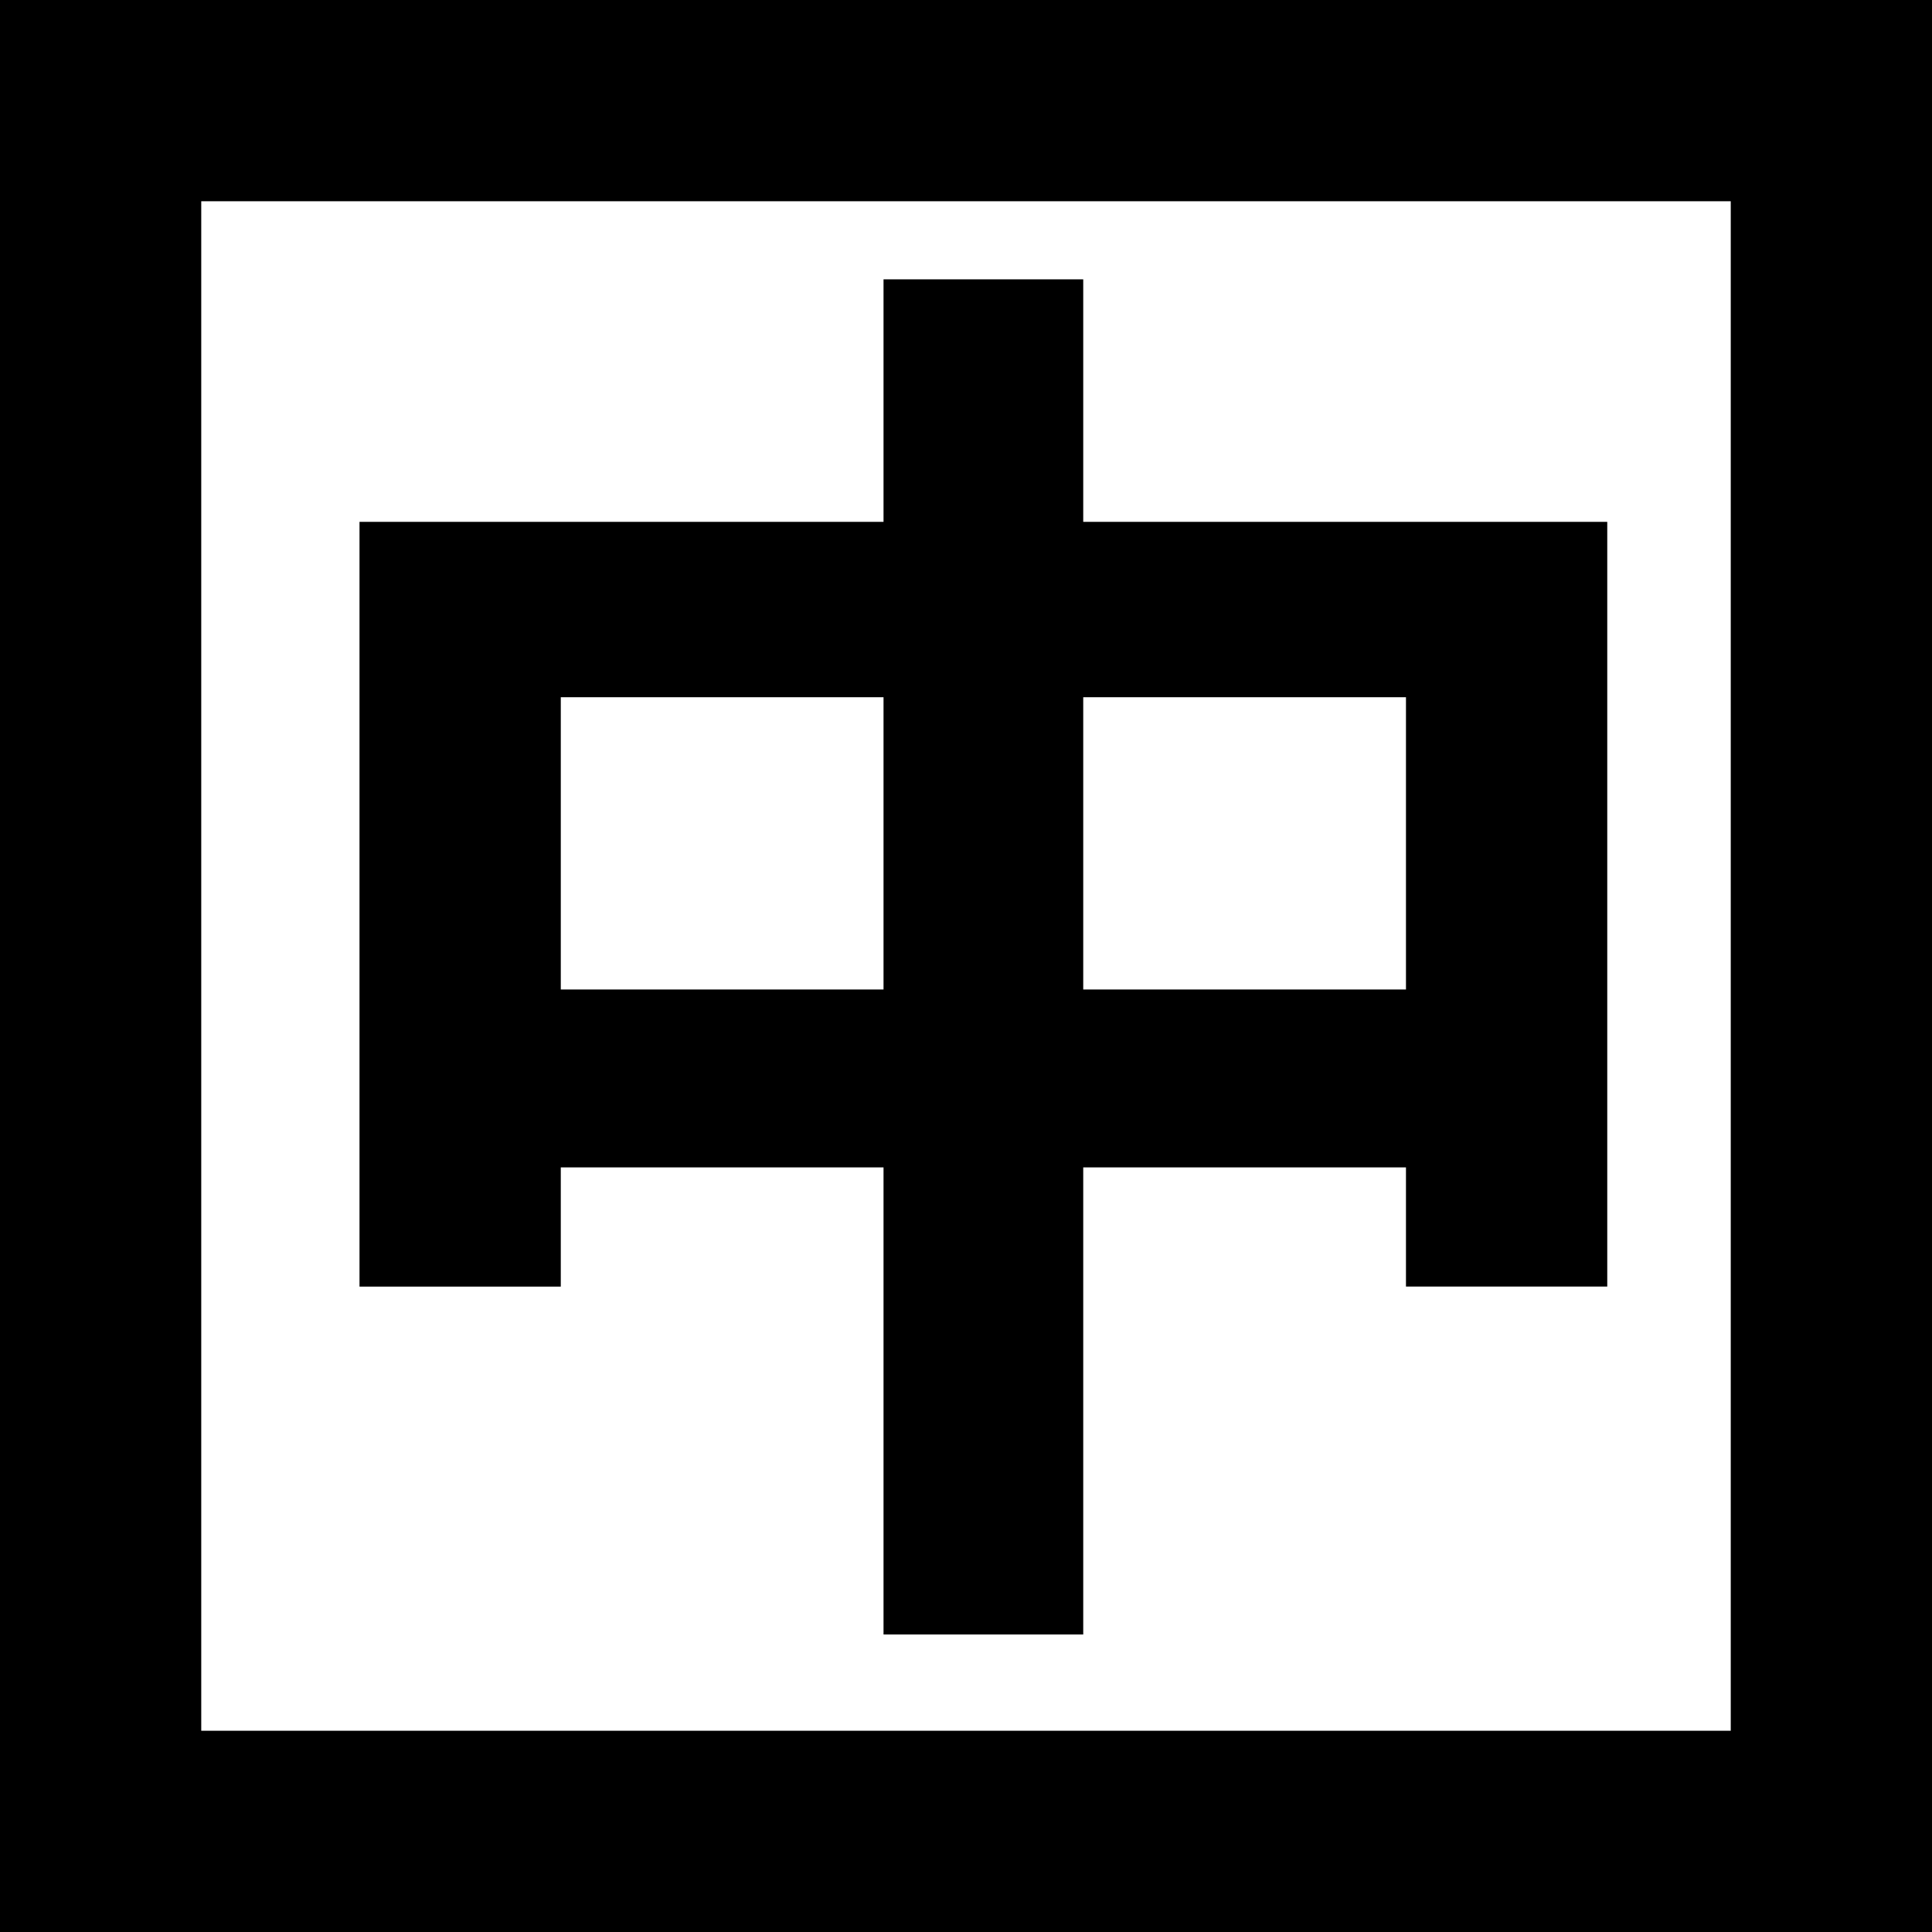
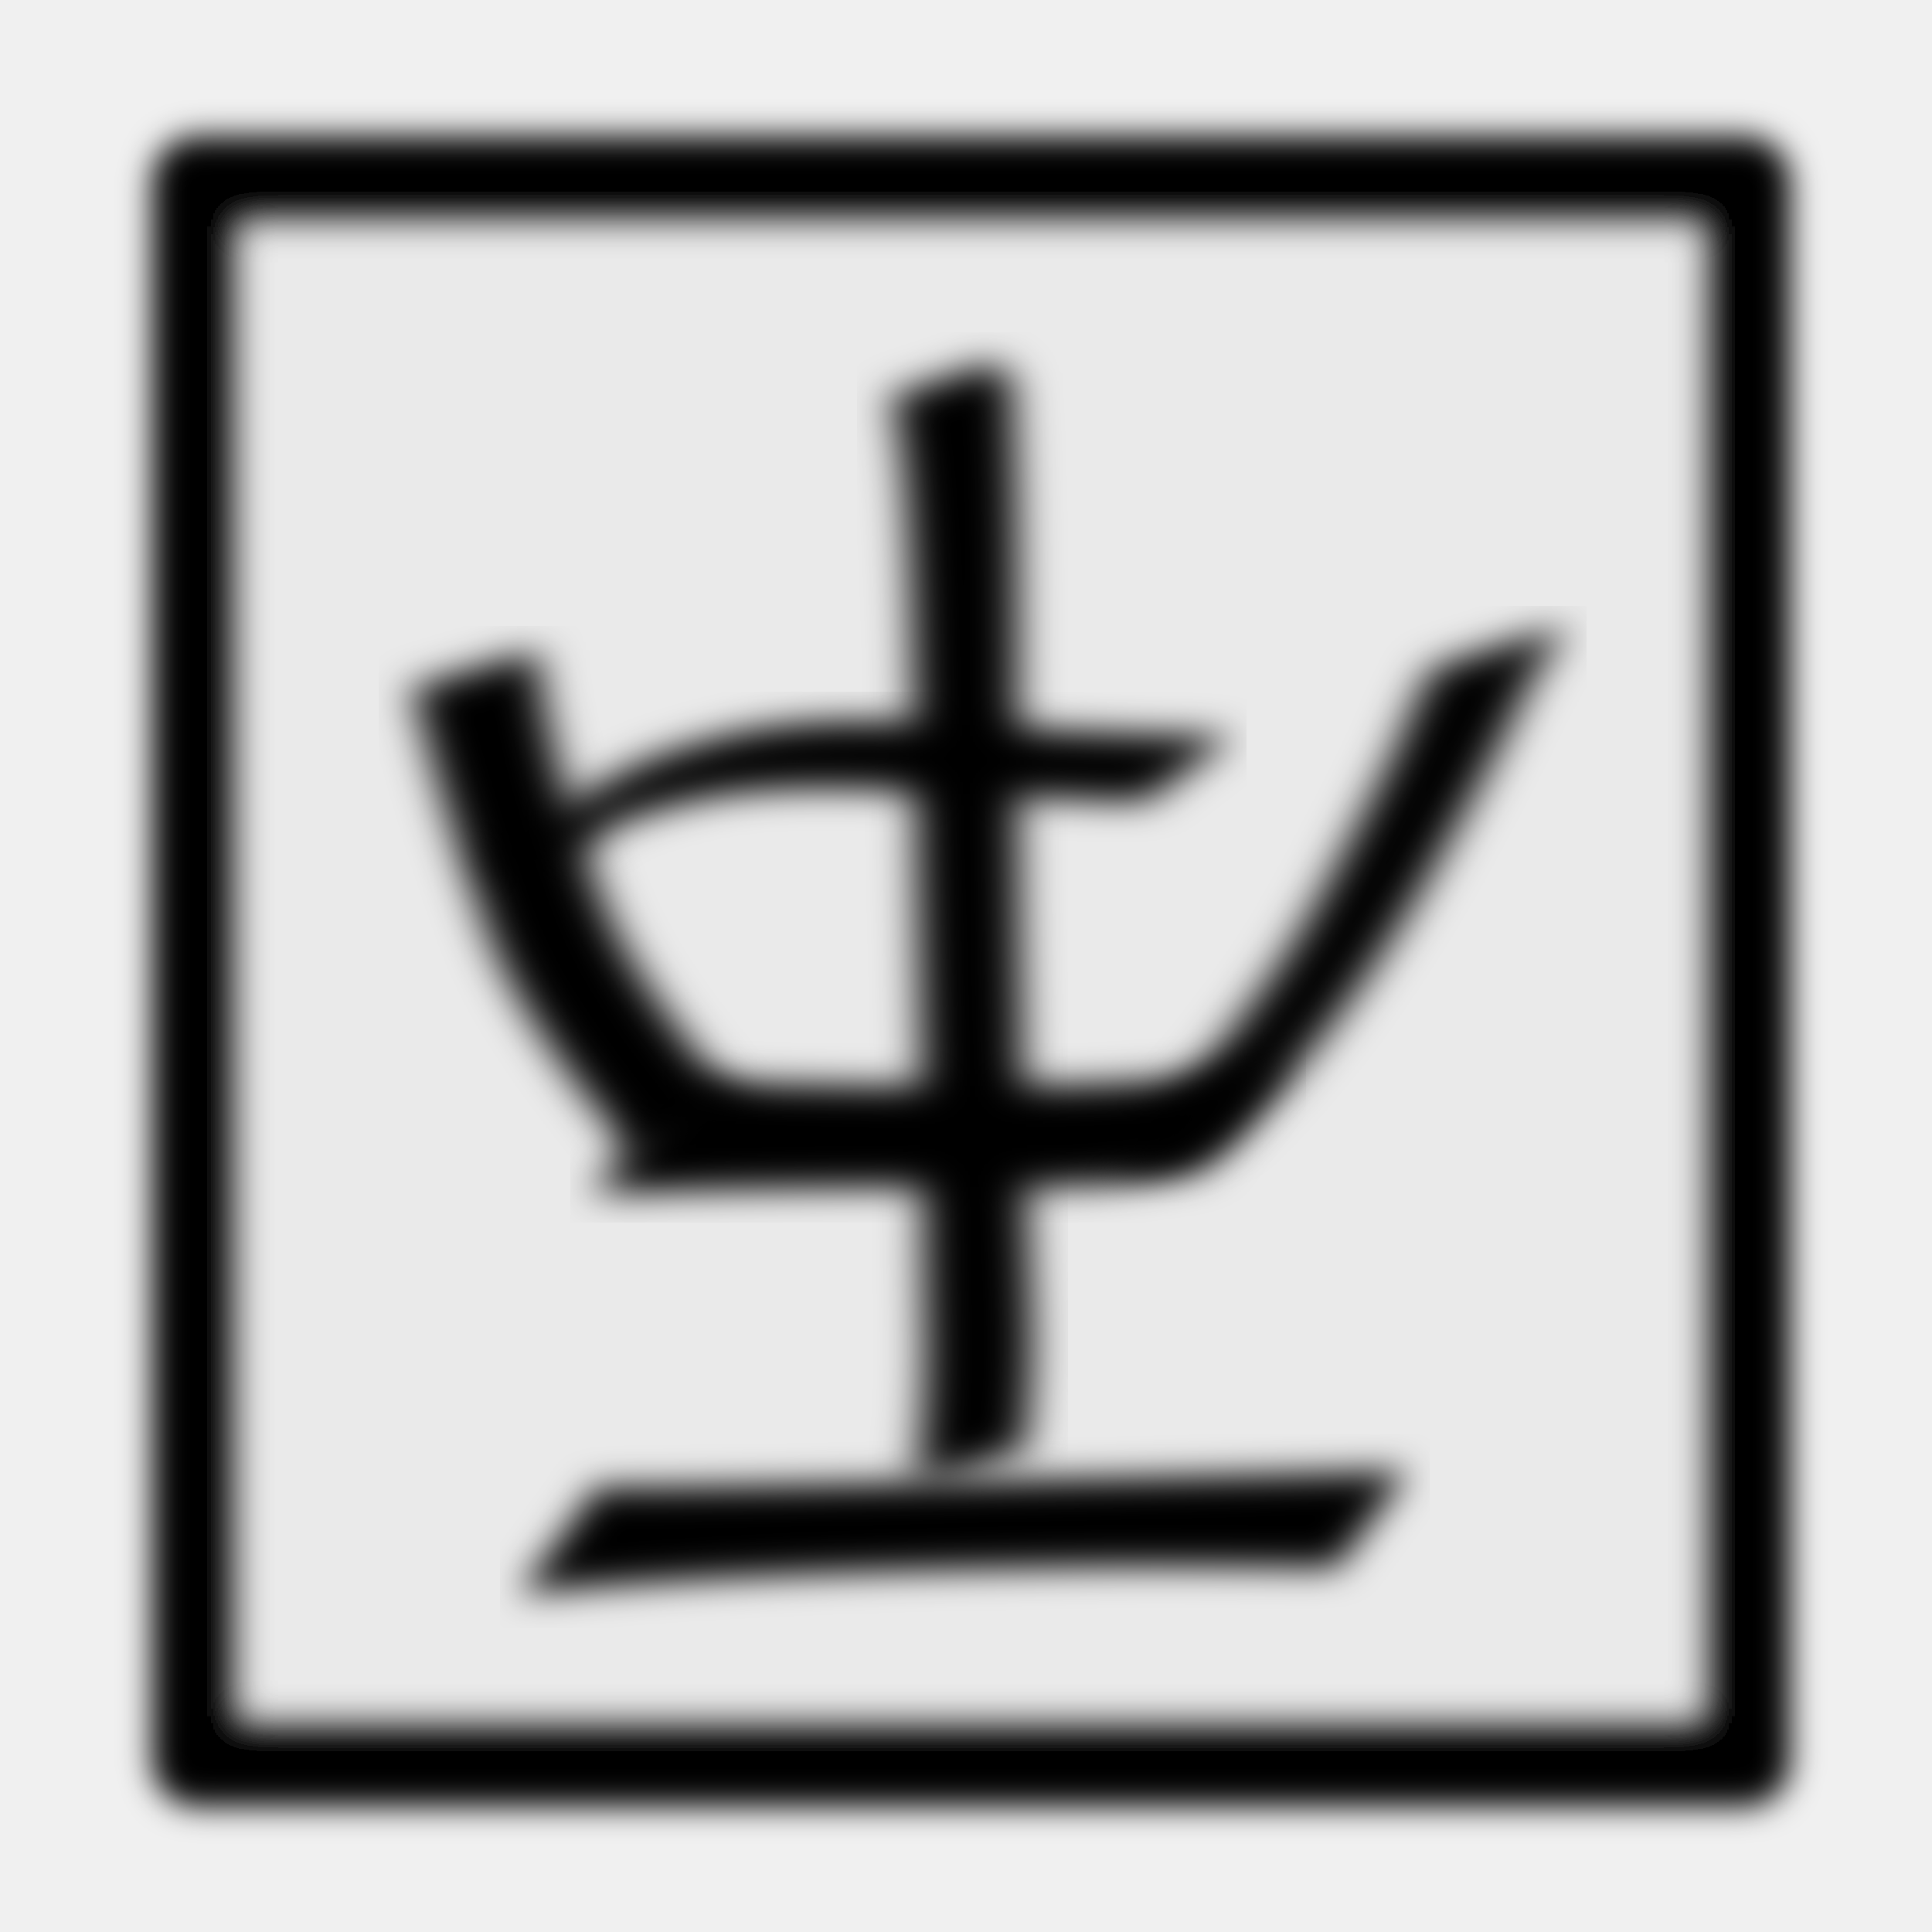
- <svg xmlns="http://www.w3.org/2000/svg" width="879.429" height="879.429" id="svg2" version="1.1">
-   <defs id="defs4" />
-   <g id="layer1" transform="translate(82.67295,-32.40278)">
-     <rect style="fill:#ffffff" id="rect3124" width="737.08" height="738.941" x="-14.737" y="103.883" ry="0.01" />
-     <path style="fill:#000000" d="m -82.673,472.117 0,-439.714 439.714,0 439.714,0 0,439.714 0,439.714 -439.714,0 -439.714,0 z m 787.821,0 0,-348.107 -348.107,0 -348.107,0 0,348.107 0,348.107 348.107,0 348.107,0 z" id="path3050" />
-     <path style="fill:#000000" d="m 319.5,159.562 0,110.375 -146.938,0 -91.562,0 c -0.006,0 -0.031,0.025 -0.031,0.031 l 0,73.812 0,274.25 c 0,0.006 0.025,0.031 0.031,0.031 l 91.562,0 c 0.006,0 0.031,-0.025 0.031,-0.031 l 0,-54.25 146.906,0 0,212.625 90.906,0 0,-212.625 146.906,0 0,54.25 c 0,0.006 0.025,0 0.031,0 l 91.594,0 0,-348.062 c 0,-0.003 0.002,-0.029 0,-0.031 l -0.031,0 -238.5,0 0,-110.375 -90.906,0 z m -146.906,190.219 146.906,0 0,133.031 -146.906,0 z m 237.812,0 146.906,0 0,133.031 -146.906,0 z" id="rect3060" />
+ <svg xmlns="http://www.w3.org/2000/svg" width="64px" height="64px" id="svg2985" version="1.1">
+   <defs id="defs2987">
+     <filter id="filter4245" x="-0.468" width="1.937" y="-0.038" height="1.075">
+       <feGaussianBlur stdDeviation="0.702" id="feGaussianBlur4247" />
+     </filter>
+     <filter id="filter4249" x="-0.054" width="1.108" y="-0.402" height="1.803">
+       <feGaussianBlur stdDeviation="0.702" id="feGaussianBlur4251" />
+     </filter>
+     <filter id="filter4253" x="-0.169" width="1.338" y="-0.086" height="1.172">
+       <feGaussianBlur stdDeviation="0.702" id="feGaussianBlur4255" />
+     </filter>
+     <filter id="filter4257" x="-0.08" width="1.161" y="-0.389" height="1.778">
+       <feGaussianBlur stdDeviation="0.702" id="feGaussianBlur4259" />
+     </filter>
+     <filter id="filter4261" x="-0.125" width="1.25" y="-0.08" height="1.16">
+       <feGaussianBlur stdDeviation="0.702" id="feGaussianBlur4263" />
+     </filter>
+     <filter id="filter4265" x="-0.073" width="1.146" y="-0.312" height="1.624">
+       <feGaussianBlur stdDeviation="0.702" id="feGaussianBlur4267" />
+     </filter>
+     <filter id="filter5557">
+       <feGaussianBlur stdDeviation="0.518" id="feGaussianBlur5559" />
+     </filter>
+   </defs>
+   <g id="layer3">
+     <rect style="fill:#e6e6e6;stroke:#000000;stroke-width:3;stroke-linecap:butt;stroke-miterlimit:4;stroke-opacity:1;stroke-dasharray:none;stroke-linejoin:round;filter:url(#filter5557);opacity:1;fill-opacity:0.588" id="rect3081" width="51.265" height="52.326" x="6.541" y="6.017" />
+   </g>
+   <g id="layer1">
+     <path style="fill:#000000;stroke:#000000;stroke-width:0.981;stroke-opacity:1;filter:url(#filter4245)" id="path3005" d="m 33.293,6.688 c 0.231,4.46 0.206,8.927 0.223,13.39 -0.018,7.449 0.119,14.897 0.356,22.343 0.06,1.867 0.146,3.481 0.079,5.344 -0.032,0.885 -0.119,1.769 -0.178,2.653 0,0 -2.566,1.011 -2.566,1.011 l 0,0 c 0.058,-0.88 0.138,-1.76 0.174,-2.64 0.079,-1.914 0.029,-3.447 0.002,-5.37 -0.049,-4.29 -0.03,-2.075 -0.053,-6.645 -0.052,-5.24 -0.216,-10.479 -0.257,-15.718 -0.039,-2.084 -0.071,-4.362 -0.149,-6.453 -0.075,-2.015 -0.153,-4.044 -0.426,-6.05 -0.031,-0.225 -0.082,-0.448 -0.122,-0.673 0,0 2.918,-1.192 2.918,-1.192 z" transform="matrix(1,0,0,0.8086567,-0.2928932,6.982856)" />
+     <path style="fill:#000000;stroke:#000000;stroke-opacity:1;filter:url(#filter4249)" id="path3019" d="m 17.072,52.931 c 6.675,-0.113 13.349,-0.403 20.024,-0.604 2.994,-0.096 5.988,-0.218 8.983,-0.339 0,0 -1.952,2.964 -1.952,2.964 l 0,0 c -2.929,-0.013 -5.859,-0.02 -8.788,0.046 -6.807,0.186 -13.616,0.414 -20.414,1.188 0,0 2.147,-3.254 2.147,-3.254 z" transform="matrix(0.8881034,0.00805857,-0.00733737,0.8086234,5.259399,6.738858)" />
+     <path style="fill:#000000;stroke:#000000;stroke-opacity:1;filter:url(#filter4253)" id="path3025" d="m 17.629,18.702 c 0.337,3.259 1.159,6.477 2.132,9.666 0.966,3.07 2.803,5.937 4.745,8.742 0,0 -2.889,1.174 -2.889,1.174 l 0,0 c -1.874,-2.85 -3.708,-5.745 -4.674,-8.834 -0.948,-3.183 -1.722,-6.387 -2.408,-9.604 0,0 3.094,-1.145 3.094,-1.145 z" transform="matrix(1,0,0,0.8086567,-0.2928932,6.982856)" />
+     <path style="fill:#000000;stroke:#000000;stroke-opacity:1;filter:url(#filter4257)" id="path3027" d="m 23.113,36.121 c 4.353,0.246 8.707,0.279 13.061,0.165 1.585,-0.103 2.732,-0.108 4.28,-0.446 0.468,-0.102 0.932,-0.285 1.399,-0.428 0,0 -2.092,3.486 -2.092,3.486 l 0,0 c -1.844,0.424 -3.692,0.632 -5.547,0.58 -4.443,0.044 -8.886,0.014 -13.328,0.264 0,0 2.228,-3.621 2.228,-3.621 z" transform="matrix(1,0,0,0.8086567,-0.2928932,6.982856)" />
+     <path style="fill:#000000;stroke:#000000;stroke-width:0.978;stroke-opacity:1;filter:url(#filter4261)" id="path3029" d="m 51.146,17.894 c -0.125,0.239 -0.264,0.476 -0.376,0.717 -0.419,0.903 -0.711,1.723 -1.081,2.639 -0.769,1.907 -1.606,3.804 -2.458,5.701 -1.54,3.306 -3.323,6.631 -5.753,9.765 -0.299,0.386 -0.633,0.762 -0.95,1.144 0,0 -2.845,1.084 -2.845,1.084 l 0,0 c 0.34,-0.386 0.699,-0.766 1.019,-1.157 1.943,-2.379 3.548,-4.997 4.837,-7.515 0.385,-0.752 0.71,-1.513 1.065,-2.269 0.805,-1.875 1.603,-3.752 2.322,-5.638 1.881,-4.935 -0.623,1.513 0.93,-2.592 0.087,-0.23 0.19,-0.458 0.286,-0.688 0,0 3.004,-1.191 3.004,-1.191 z" transform="matrix(1,0,0,0.8086567,-0.2928932,6.982856)" />
+     <path style="fill:#000000;stroke:#000000;stroke-opacity:1;filter:url(#filter4265)" id="path3071" d="m 16.826,26.797 c 0.619,-0.612 0.491,-0.52 1.265,-1.099 0.986,-0.737 1.963,-1.494 2.967,-2.186 1.116,-0.769 2.349,-1.177 3.561,-1.57 2.825,-0.827 5.725,-0.524 8.587,-0.319 2.229,0.171 4.459,0.292 6.691,0.335 0,0 -1.842,1.751 -1.842,1.751 l 0,0 c -2.222,-0.087 -4.442,-0.236 -6.663,-0.373 -2.867,-0.183 -5.771,-0.423 -8.594,0.437 -1.137,0.392 -1.33,0.408 -2.424,0.985 -0.38,0.201 -0.877,1.093 -1.122,0.661 -0.24,-0.424 0.699,-0.525 1.027,-0.829 0.388,-0.36 -1.373,1.057 -1.213,0.987 0,0 -2.242,1.221 -2.242,1.221 z" transform="matrix(1,0,0,0.8086567,-0.2928932,6.982856)" />
  </g>
</svg>
